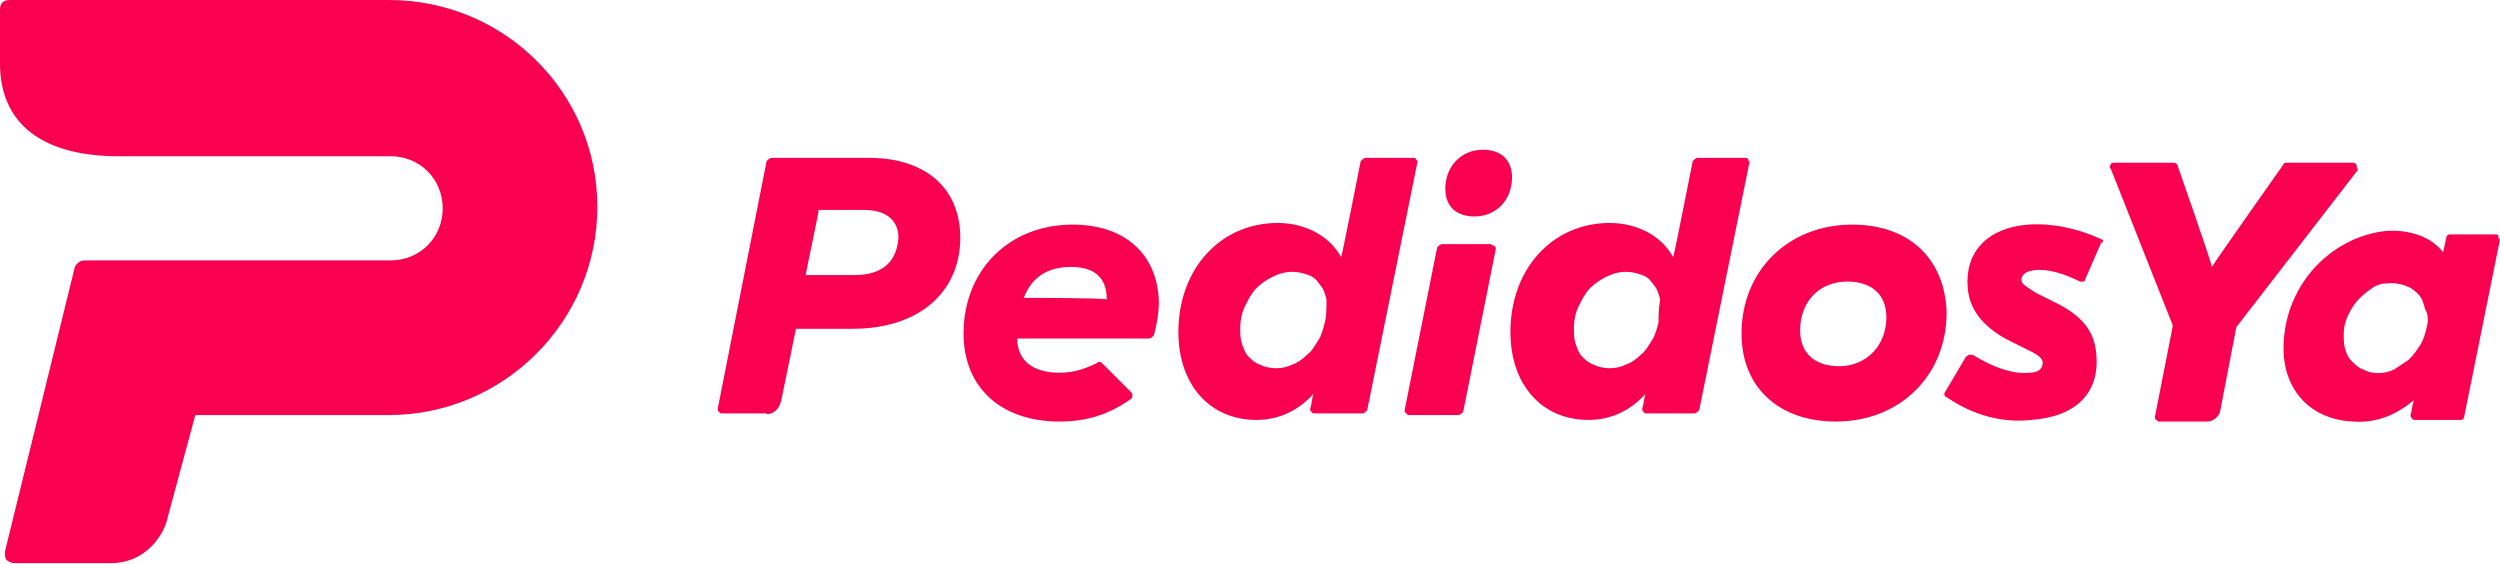
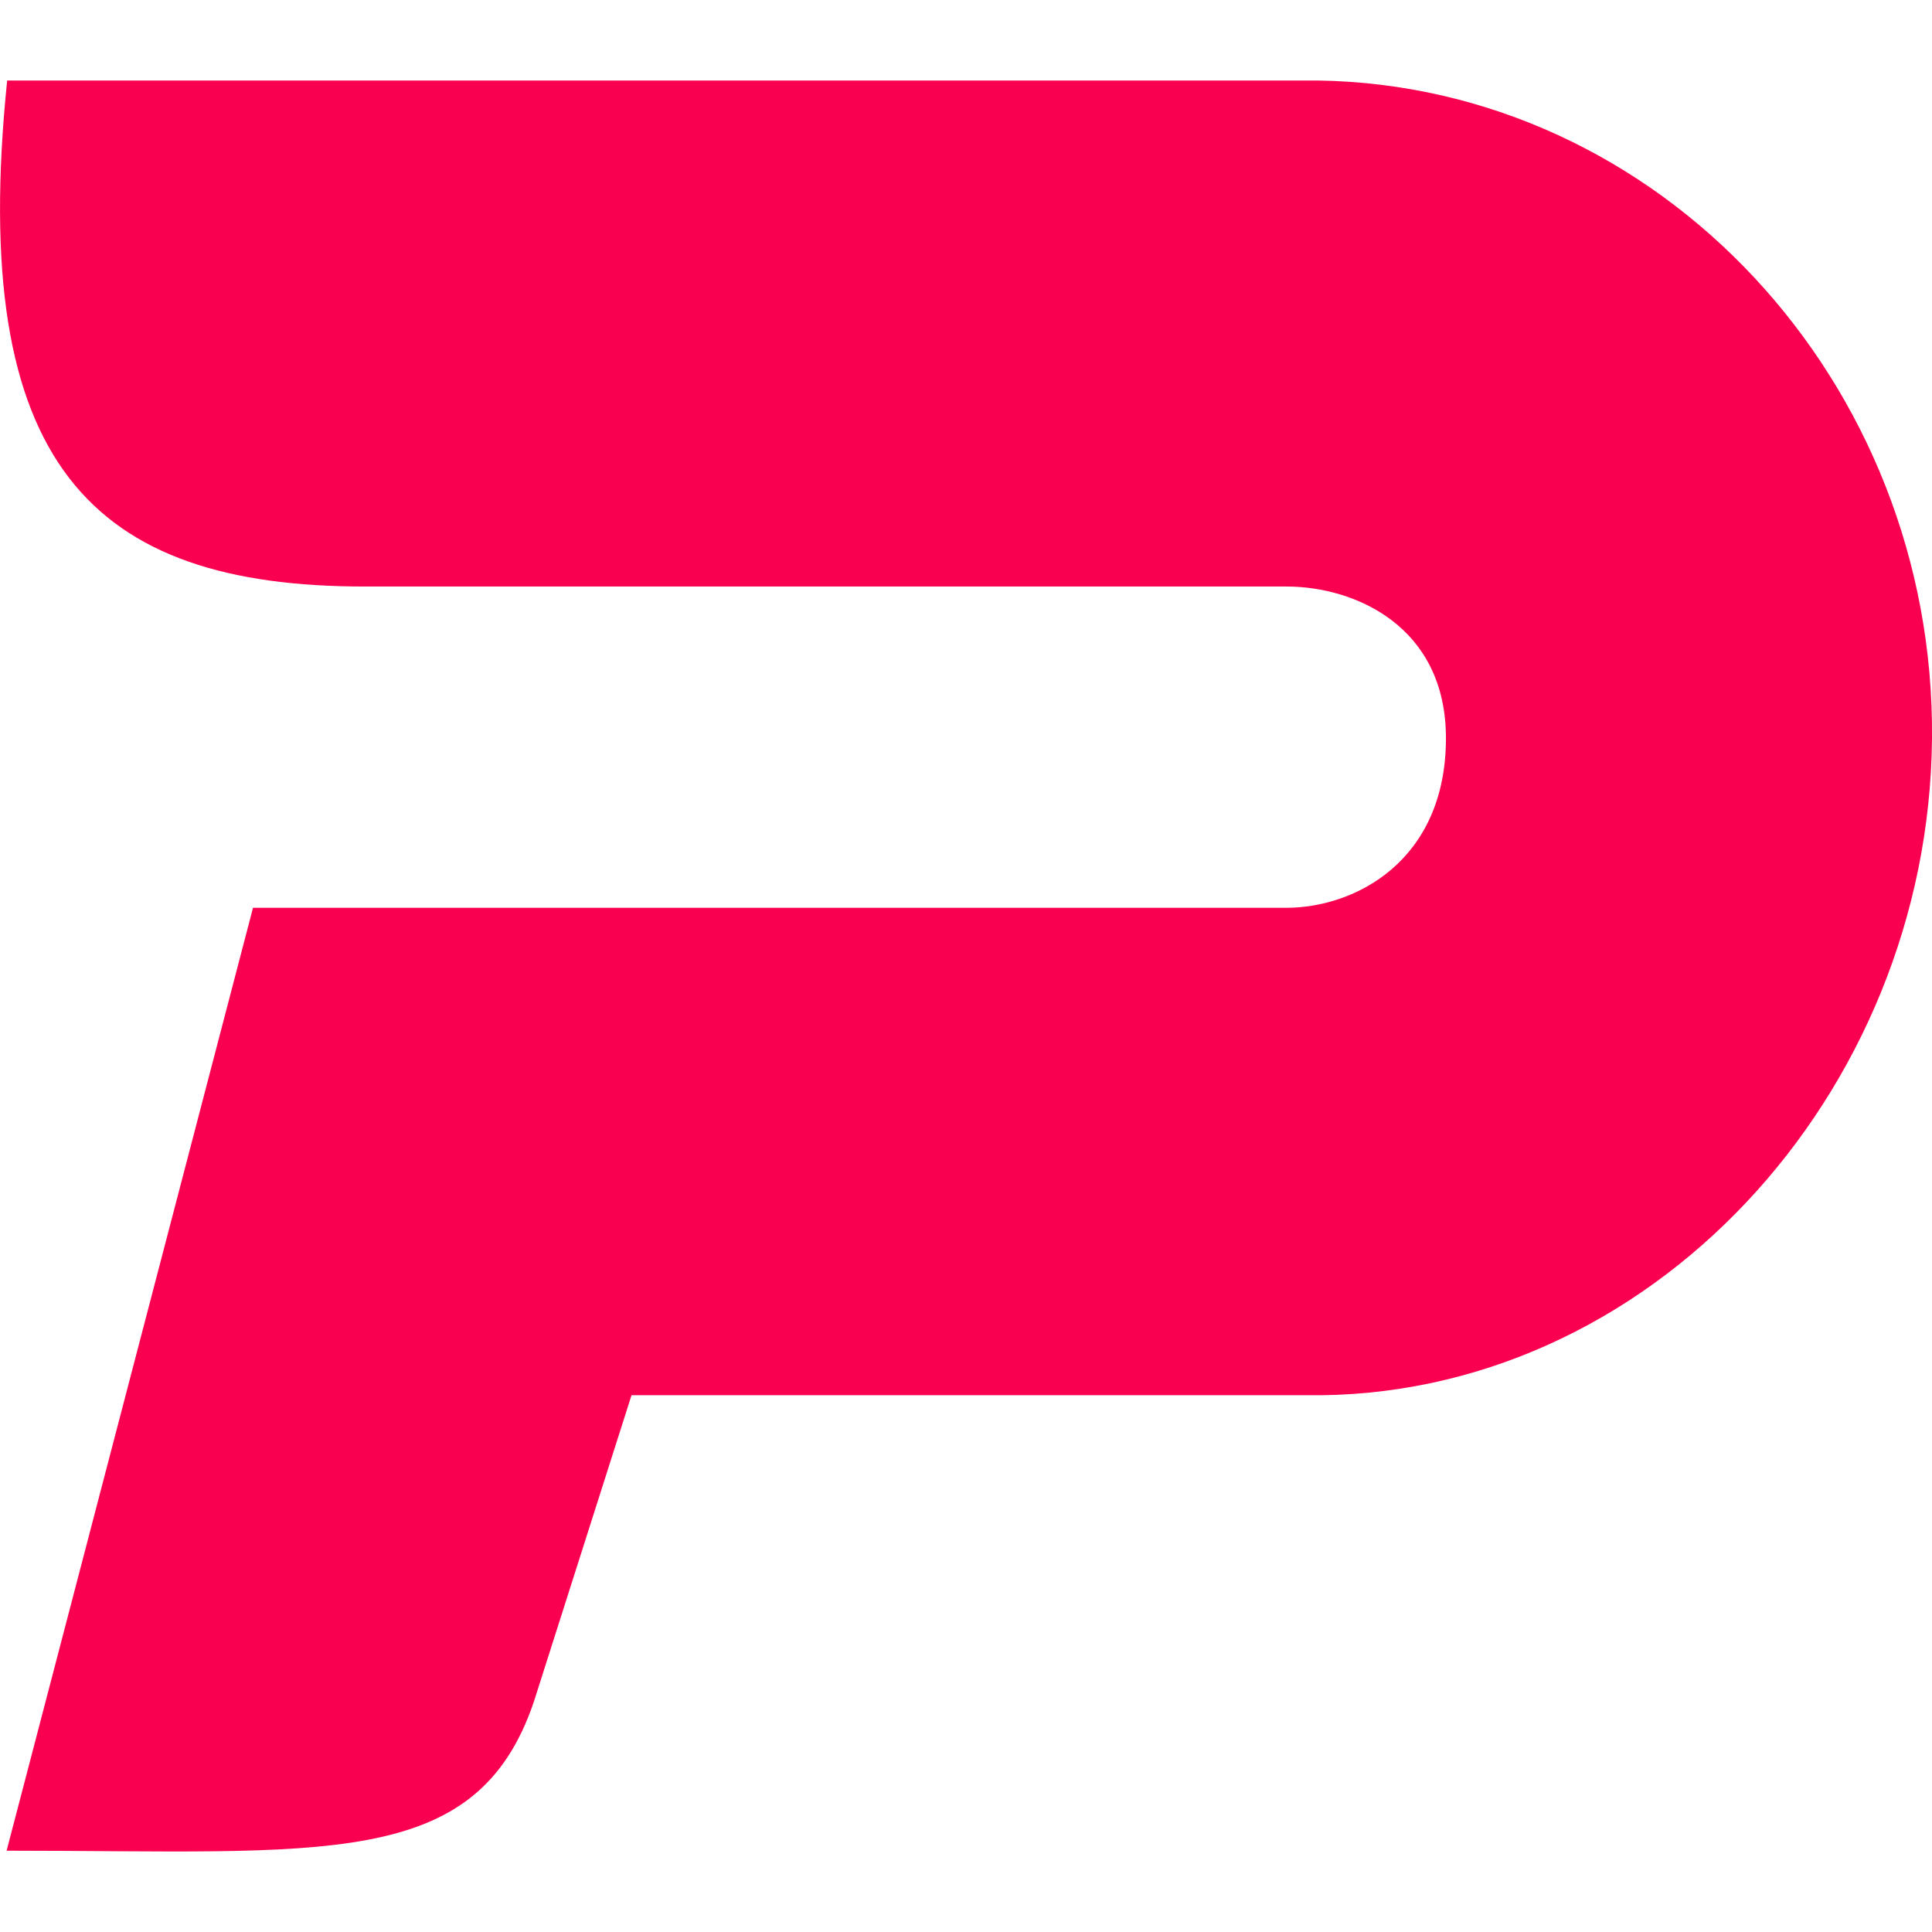
- <svg xmlns="http://www.w3.org/2000/svg" viewBox="0 .1 153.6 34.6">
-   <path d="m91.1 9.3c-1.3 0-2.3 1-2.3 2.4 0 1.1.7 1.7 1.8 1.7 1.3 0 2.3-1 2.3-2.4 0-1-.6-1.7-1.8-1.7zm-4.1.6c0-.1-.1-.1-.2-.1h-2.9c-.1 0-.2.1-.3.2 0 0-1.1 5.6-1.2 5.9-.7-1.3-2.2-2.1-3.9-2.1-3.5 0-6.1 2.8-6.1 6.7 0 3.2 1.9 5.4 4.8 5.4 1.4 0 2.6-.6 3.5-1.6-.1.3-.1.6-.2.9 0 .1 0 .2.1.2 0 .1.1.1.2.1h2.9c.1 0 .2-.1.3-.2l3.1-15.3zm-5.6 10c-.1.4-.2.8-.4 1.1s-.4.7-.7.9c-.3.3-.6.5-.9.6-.6.3-1.4.3-2 0-.3-.1-.5-.3-.7-.5s-.3-.5-.4-.8-.1-.6-.1-1 .1-.9.3-1.3.4-.8.7-1.1.6-.5 1-.7.8-.3 1.2-.3.7.1 1 .2.5.3.7.6c.2.2.3.5.4.9 0 .6 0 1-.1 1.4zm10.2-4.8h-3c-.1 0-.2.1-.3.2l-2 10c0 .1 0 .1.1.2s.1.1.2.1h3c.1 0 .2-.1.3-.2l2-10c0-.1 0-.1-.1-.2-.1 0-.2-.1-.2-.1zm-43.6 9.6c.3-1.4.9-4.4.9-4.4h3.5c4 0 6.6-2.2 6.6-5.6 0-3-2.1-4.9-5.6-4.9h-6c-.1 0-.2.1-.3.2l-3 15.2c0 .1 0 .2.1.2 0 .1.1.1.2.1h2.7c-.1.1.7.1.9-.8zm4.5-7.7h-3c0-.1.8-3.8.8-4h2.8c1.3 0 2.1.6 2.1 1.7-.1 1.5-1 2.3-2.7 2.3zm61.3-3.1c-3.9 0-6.8 2.8-6.8 6.7 0 3.3 2.3 5.4 5.8 5.4 3.9 0 6.8-2.8 6.8-6.7-.1-3.3-2.3-5.4-5.8-5.4zm-.8 8.7c-1.5 0-2.4-.8-2.4-2.2 0-1.8 1.2-3 2.9-3 1.5 0 2.4.8 2.4 2.2 0 1.7-1.2 3-2.9 3zm-5.6-12.7c0-.1-.1-.1-.2-.1h-2.9c-.1 0-.2.1-.3.2 0 0-1.1 5.6-1.2 5.9-.7-1.3-2.2-2.1-3.9-2.1-3.5 0-6.1 2.8-6.1 6.7 0 3.2 1.9 5.4 4.8 5.4 1.4 0 2.6-.6 3.5-1.6-.1.3-.1.6-.2.9 0 .1 0 .2.1.2 0 .1.1.1.2.1h2.9c.1 0 .2-.1.3-.2l3.1-15.3s-.1 0-.1-.1zm-5.5 10c-.1.4-.2.8-.4 1.1s-.4.7-.7.9c-.3.3-.6.5-.9.6-.6.3-1.4.3-2 0-.3-.1-.5-.3-.7-.5s-.3-.5-.4-.8-.1-.6-.1-1 .1-.9.3-1.3.4-.8.7-1.1.6-.5 1-.7.8-.3 1.2-.3.7.1 1 .2.5.3.7.6c.2.2.3.5.4.9-.1.6-.1 1-.1 1.4zm27.2-5.1c-1.5-.7-3.1-1-4.5-.9-2.5.2-3.9 1.7-3.7 3.9.1 1.3.9 2.3 2.3 3.1l1.6.8c.6.3.7.5.7.7 0 .5-.5.6-.8.6-1 .1-2.2-.3-3.5-1.1h-.2c-.1 0-.1.1-.2.1l-1.3 2.2c-.1.1 0 .3.1.3 1.6 1.1 3.4 1.6 5.2 1.4 2.8-.2 4.2-1.7 4-4-.1-1.4-.8-2.3-2.3-3.1l-1.4-.7c-.8-.5-.9-.6-.9-.8 0-.1 0-.5.8-.6s1.8.2 2.8.7h.2c.1 0 .1-.1.1-.1l1-2.3c.2 0 .1-.2 0-.2zm15.7-4.5c0-.1-.1-.2-.2-.2h-4.1c-.1 0-.2 0-.2.1 0 0-4.1 5.8-4.4 6.3-.1-.5-2.1-6.2-2.1-6.2 0-.1-.1-.2-.3-.2h-3.6c-.1 0-.2 0-.2.1-.1.1-.1.2 0 .3l3.8 9.6-1.1 5.6c0 .1 0 .2.1.2.1.1.1.1.2.1h2.9c.4 0 .7-.3.8-.6l1-5.2 7.5-9.7c-.1 0-.1-.1-.1-.2zm8.7 4.3c0-.1-.1-.1-.2-.1h-2.8c-.1 0-.2.1-.2.2 0 0-.1.5-.2.9-.6-.8-1.6-1.2-2.6-1.3-.9-.1-1.8.1-2.6.4-2.8 1.1-4.6 3.8-4.6 6.8 0 2.6 1.7 4.4 4.3 4.5 1.4.1 2.6-.4 3.7-1.3-.1.3-.1.6-.2.9 0 .1 0 .1.1.2 0 .1.1.1.2.1h2.8c.1 0 .2-.1.2-.2l2.2-10.9c-.1 0-.1-.1-.1-.2zm-4.4 5.6c-.1.4-.2.8-.4 1.1s-.4.6-.7.9l-.9.6c-.6.3-1.4.3-1.9 0-.3-.1-.5-.3-.7-.5s-.3-.4-.4-.7-.1-.6-.1-1 .1-.8.3-1.2.4-.7.7-1 .6-.5.9-.7c.4-.2.7-.2 1.1-.2.3 0 .7.1.9.2.3.1.5.3.7.5s.3.5.4.9c.2.3.2.7.1 1.1zm-83.2-6.3c-3.9 0-6.7 2.8-6.7 6.7 0 3.3 2.3 5.4 5.9 5.4 1.6 0 3-.4 4.4-1.4.1-.1.1-.3 0-.4l-1.8-1.8c-.1-.1-.2-.1-.3 0-.8.4-1.5.6-2.3.6-1.7 0-2.6-.8-2.6-2.1h8.1c.1 0 .2-.1.3-.2.2-.8.3-1.4.3-2.1-.1-2.9-2.1-4.7-5.3-4.7zm-3 4.5c.5-1.3 1.5-1.9 2.9-1.9 1.5 0 2.2.7 2.2 2-.2-.1-4.9-.1-5.1-.1zm-39-18.3h-23.3c-.4 0-.6.2-.6.6v3.3c0 3.7 2.6 5.7 7.3 5.7h16.7c1.8 0 3.2 1.4 3.2 3.2s-1.4 3.2-3.2 3.2h-18.8c-.3 0-.5.2-.6.4l-4.3 17.5c0 .2 0 .4.1.5s.3.2.5.2h5.9c2.2 0 3.3-1.8 3.5-2.8l1.7-6.3h11.9c7 0 12.8-5.7 12.8-12.8 0-7-5.7-12.7-12.8-12.7z" fill="#fa0050" />
+ <svg xmlns="http://www.w3.org/2000/svg" width="24" height="24" viewBox="0 0 24 24" fill="none">
+   <path d="M4.531 7.286C1.15 7.286 -0.401 5.785 0.089 1H16.365C20.62 1.061 24.039 4.744 24 9.173C23.961 13.601 20.479 17.394 16.223 17.332H7.845L6.631 21.142C5.917 23.246 4.026 22.99 0.082 22.99L3.143 11.277H15.979C16.833 11.277 17.962 10.695 17.962 9.17C17.962 7.781 16.833 7.286 15.981 7.286H4.531Z" fill="#FA0050" />
</svg>
